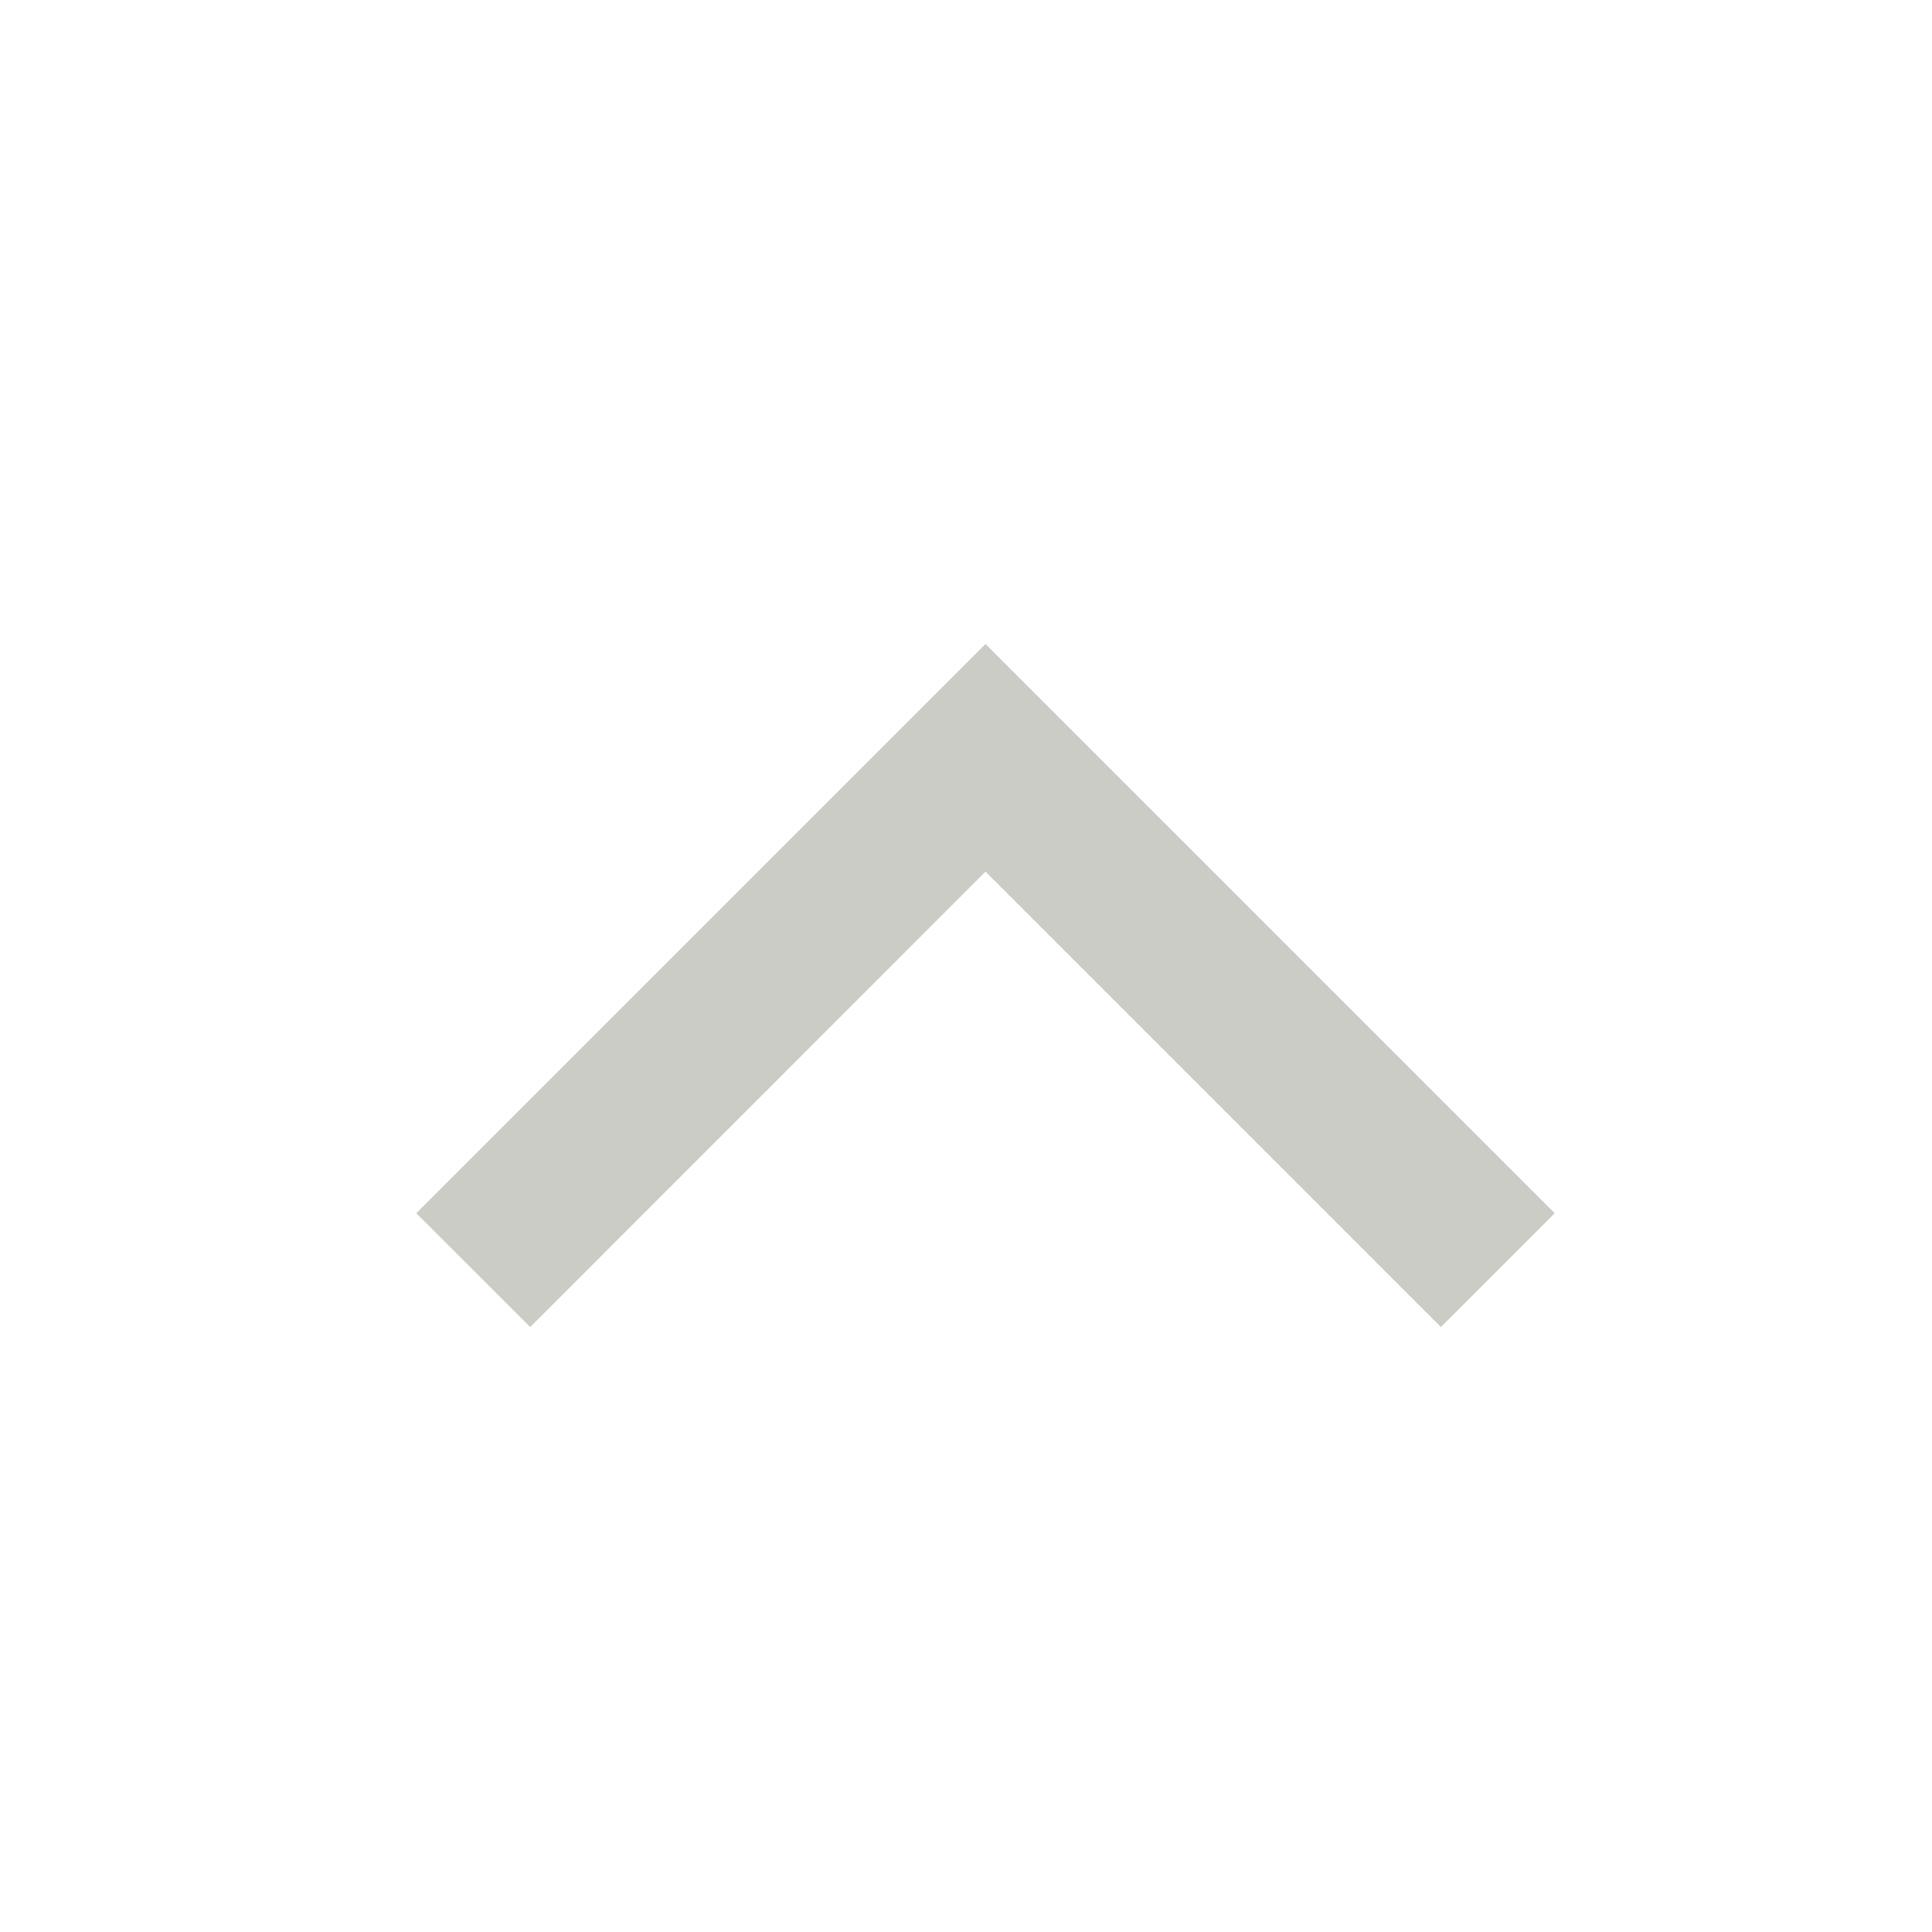
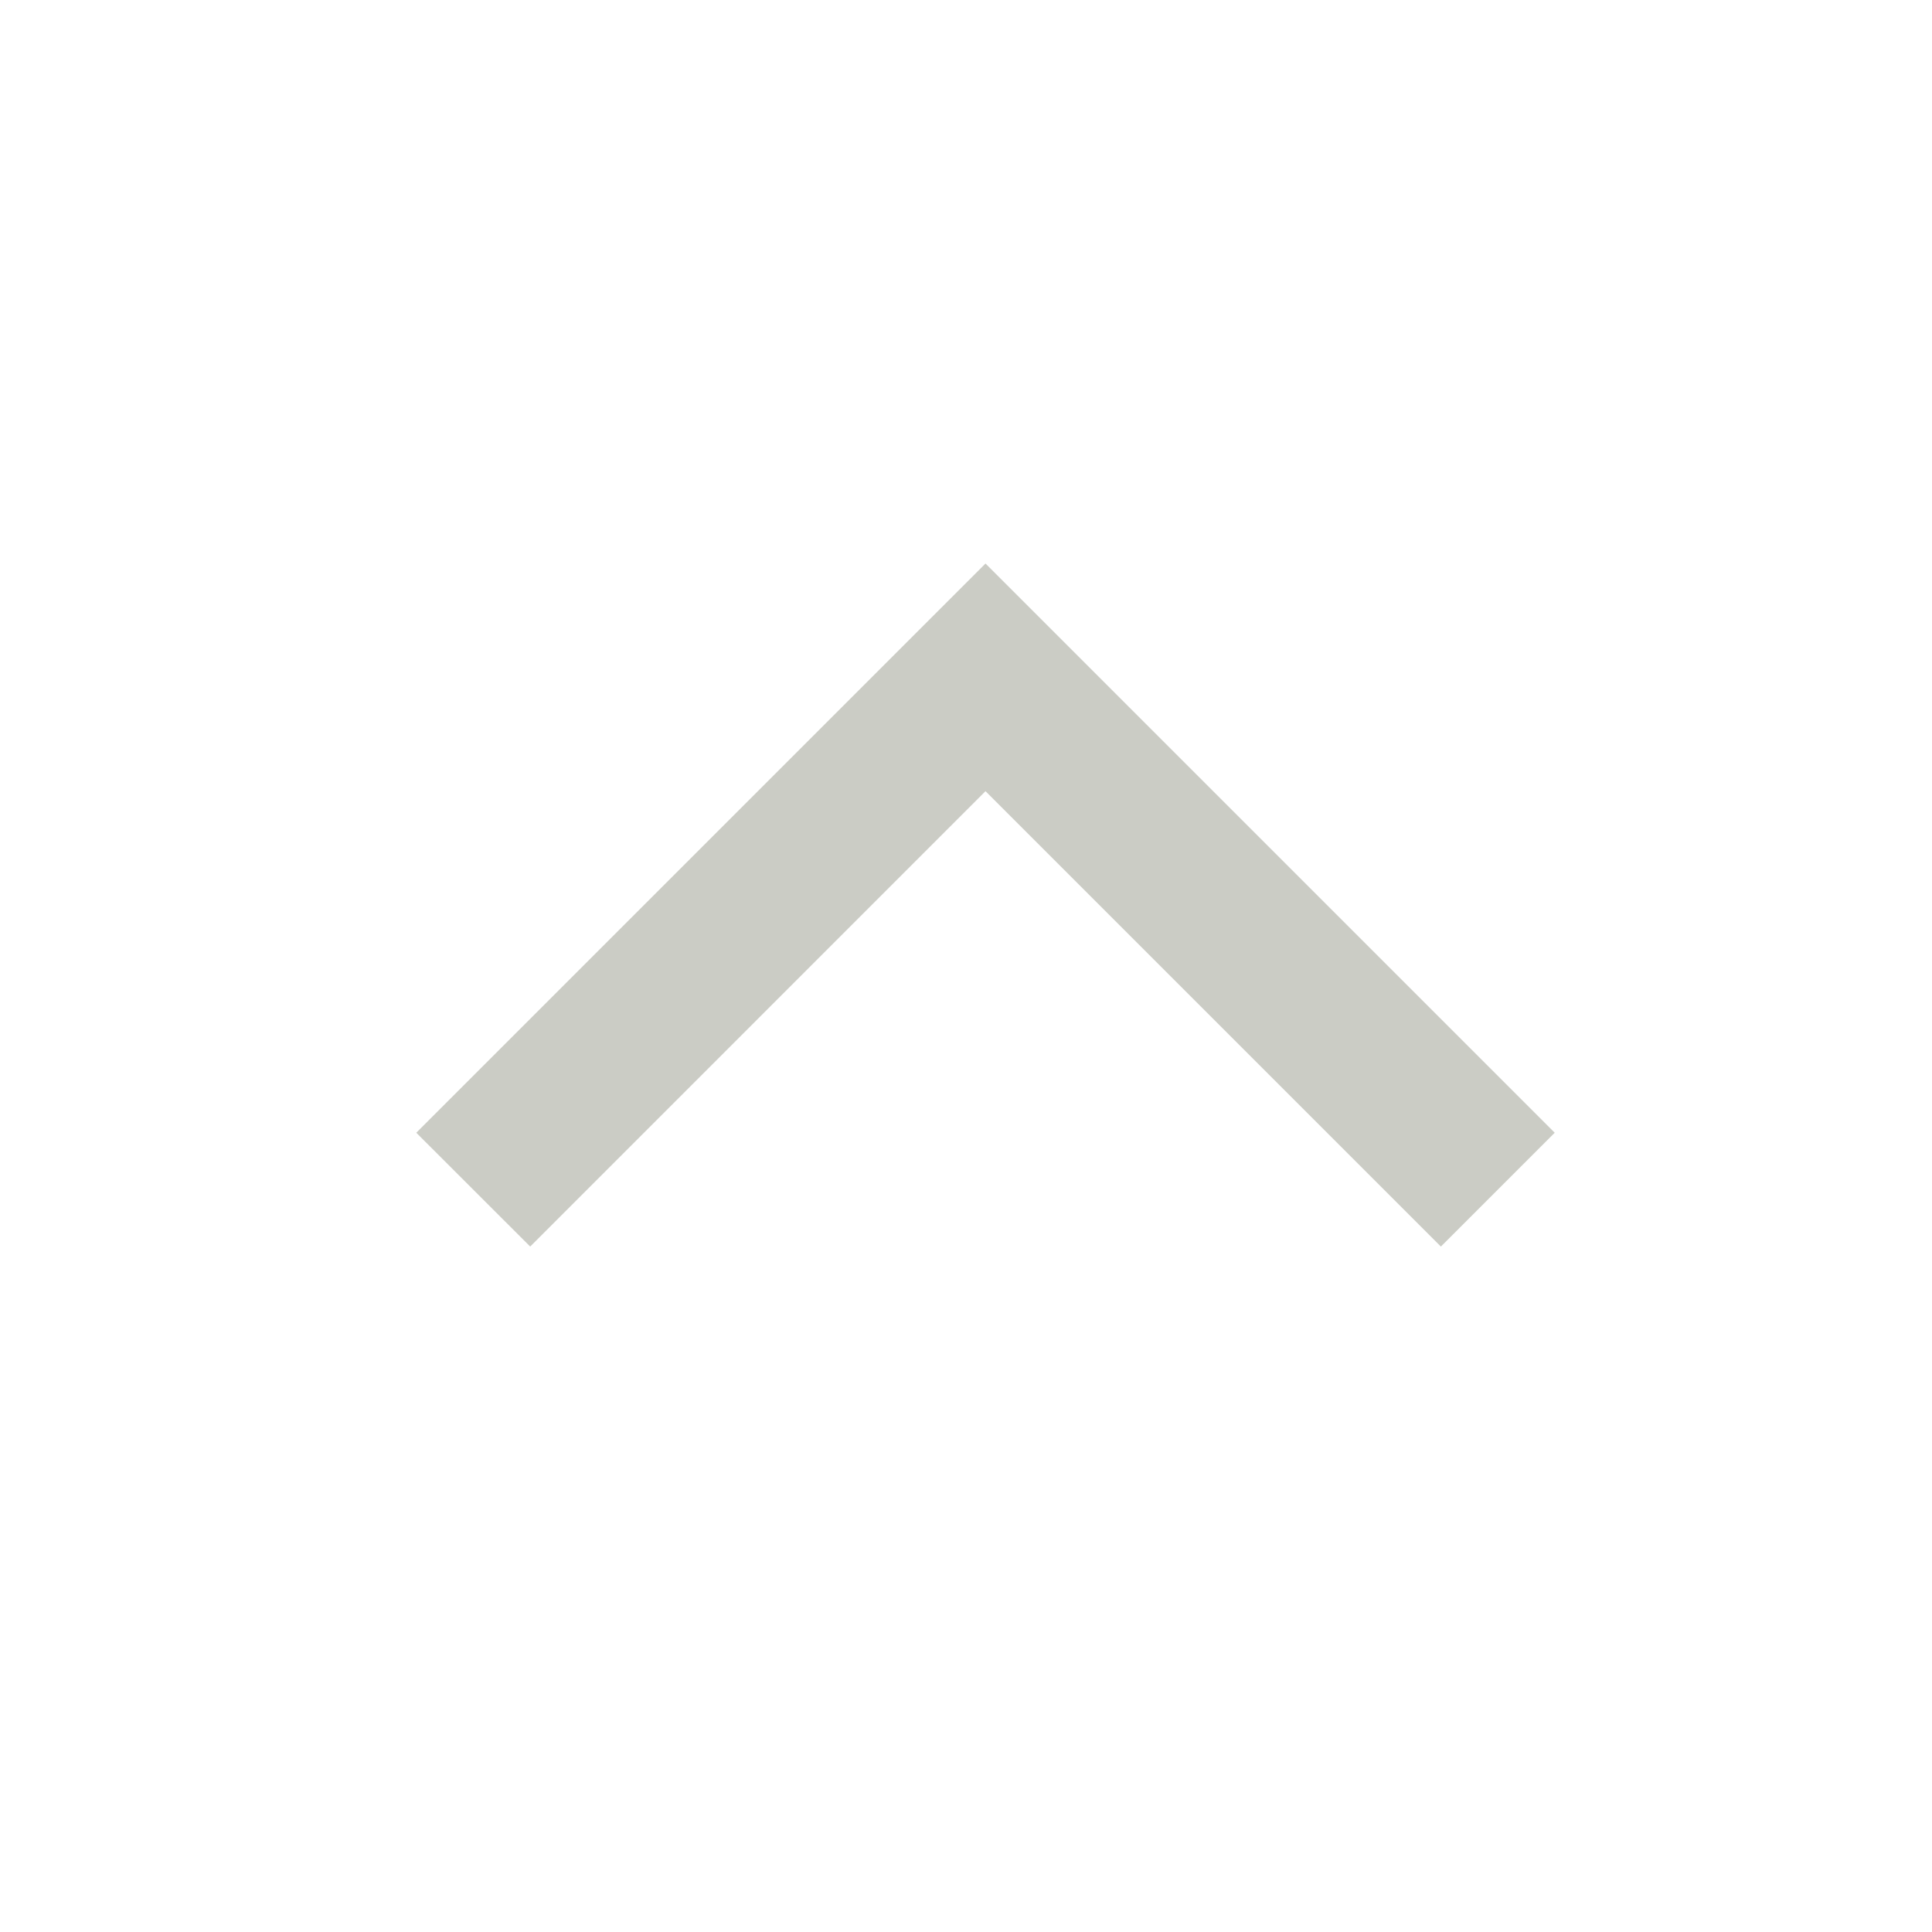
<svg xmlns="http://www.w3.org/2000/svg" width="24px" height="24px" viewBox="0 0 24 24" version="1.1">
  <g id="chevron-up" stroke="none" stroke-width="1" fill="none" fill-rule="evenodd">
-     <polygon id="Path-Copy" fill="#CBCCC5" transform="translate(12.24264, 12.24264) scale(-1, 1) rotate(-90) translate(-12.24264, -12.24264) " points="16.485 12.243 9.414 19.314 8 17.899 13.657 12.243 8 6.586 9.414 5.172" />
+     <polygon id="Path-Copy" fill="#CBCCC5" transform="translate(12.24264, 11.24264) scale(-1, 1) rotate(-90) translate(-12.24264, -11.24264) " points="16.485 11.243 9.414 18.314 8 16.899 13.657 11.243 8 5.586 9.414 4.172" />
  </g>
</svg>
